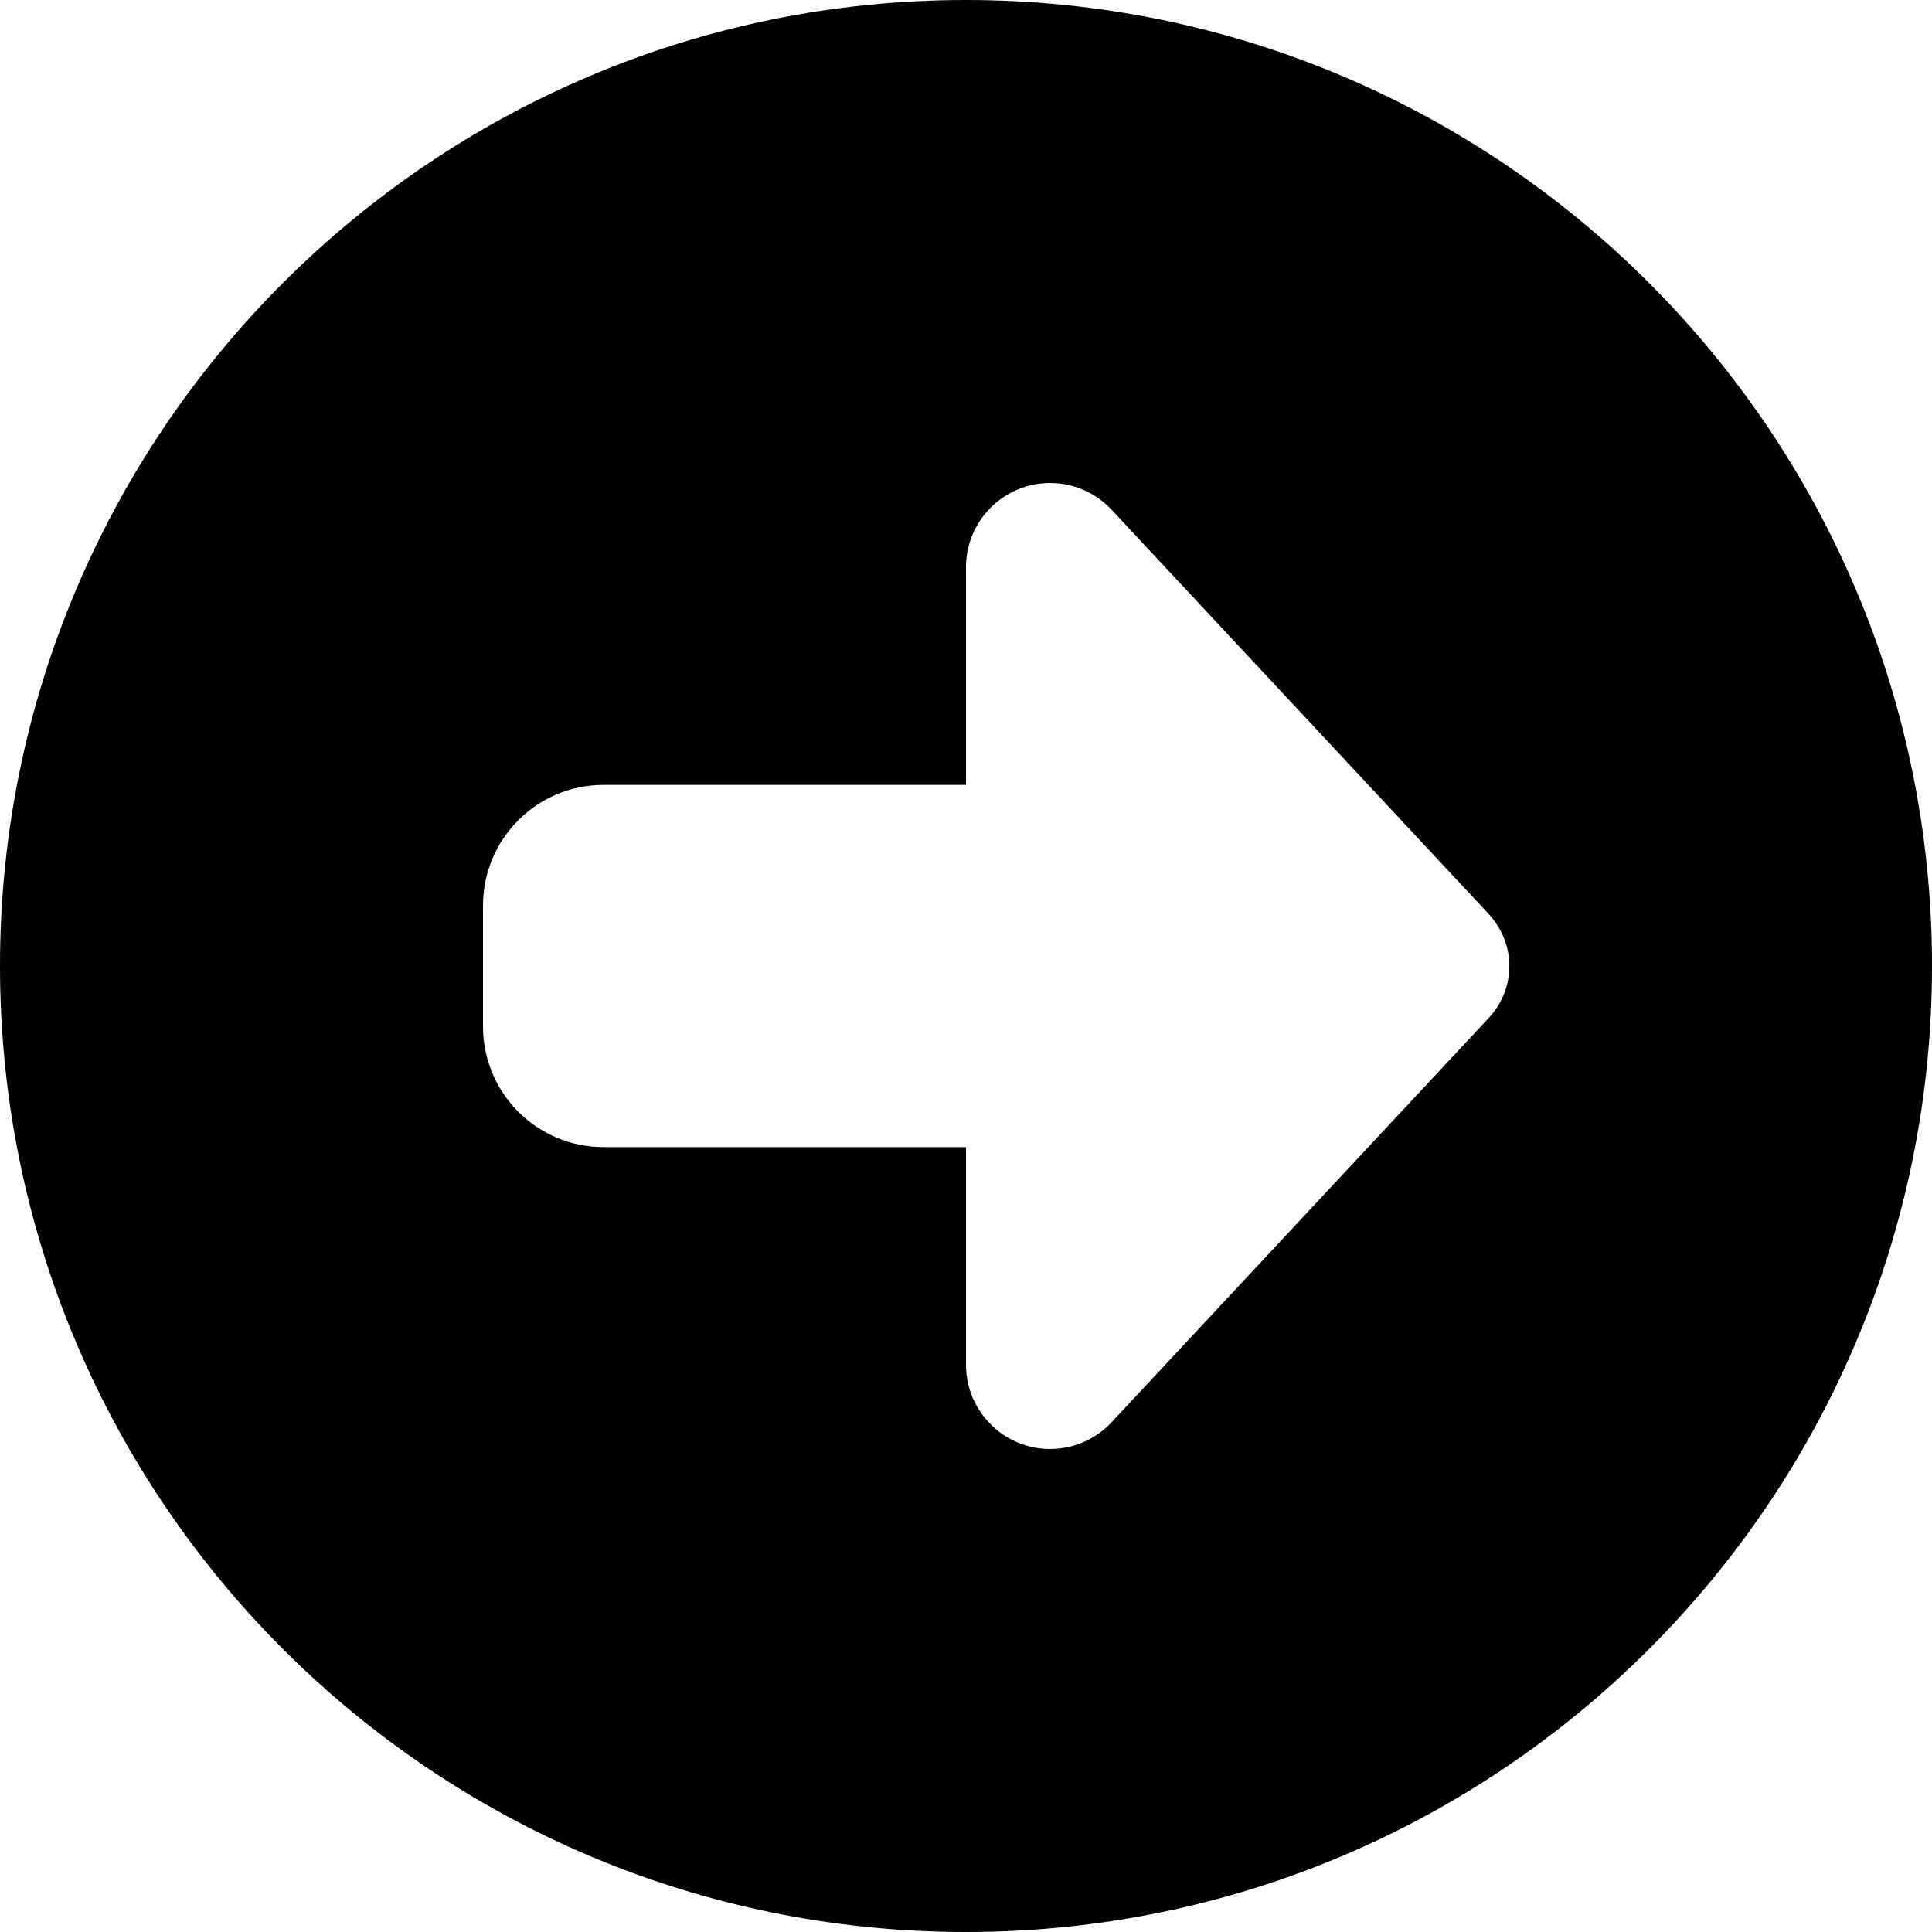
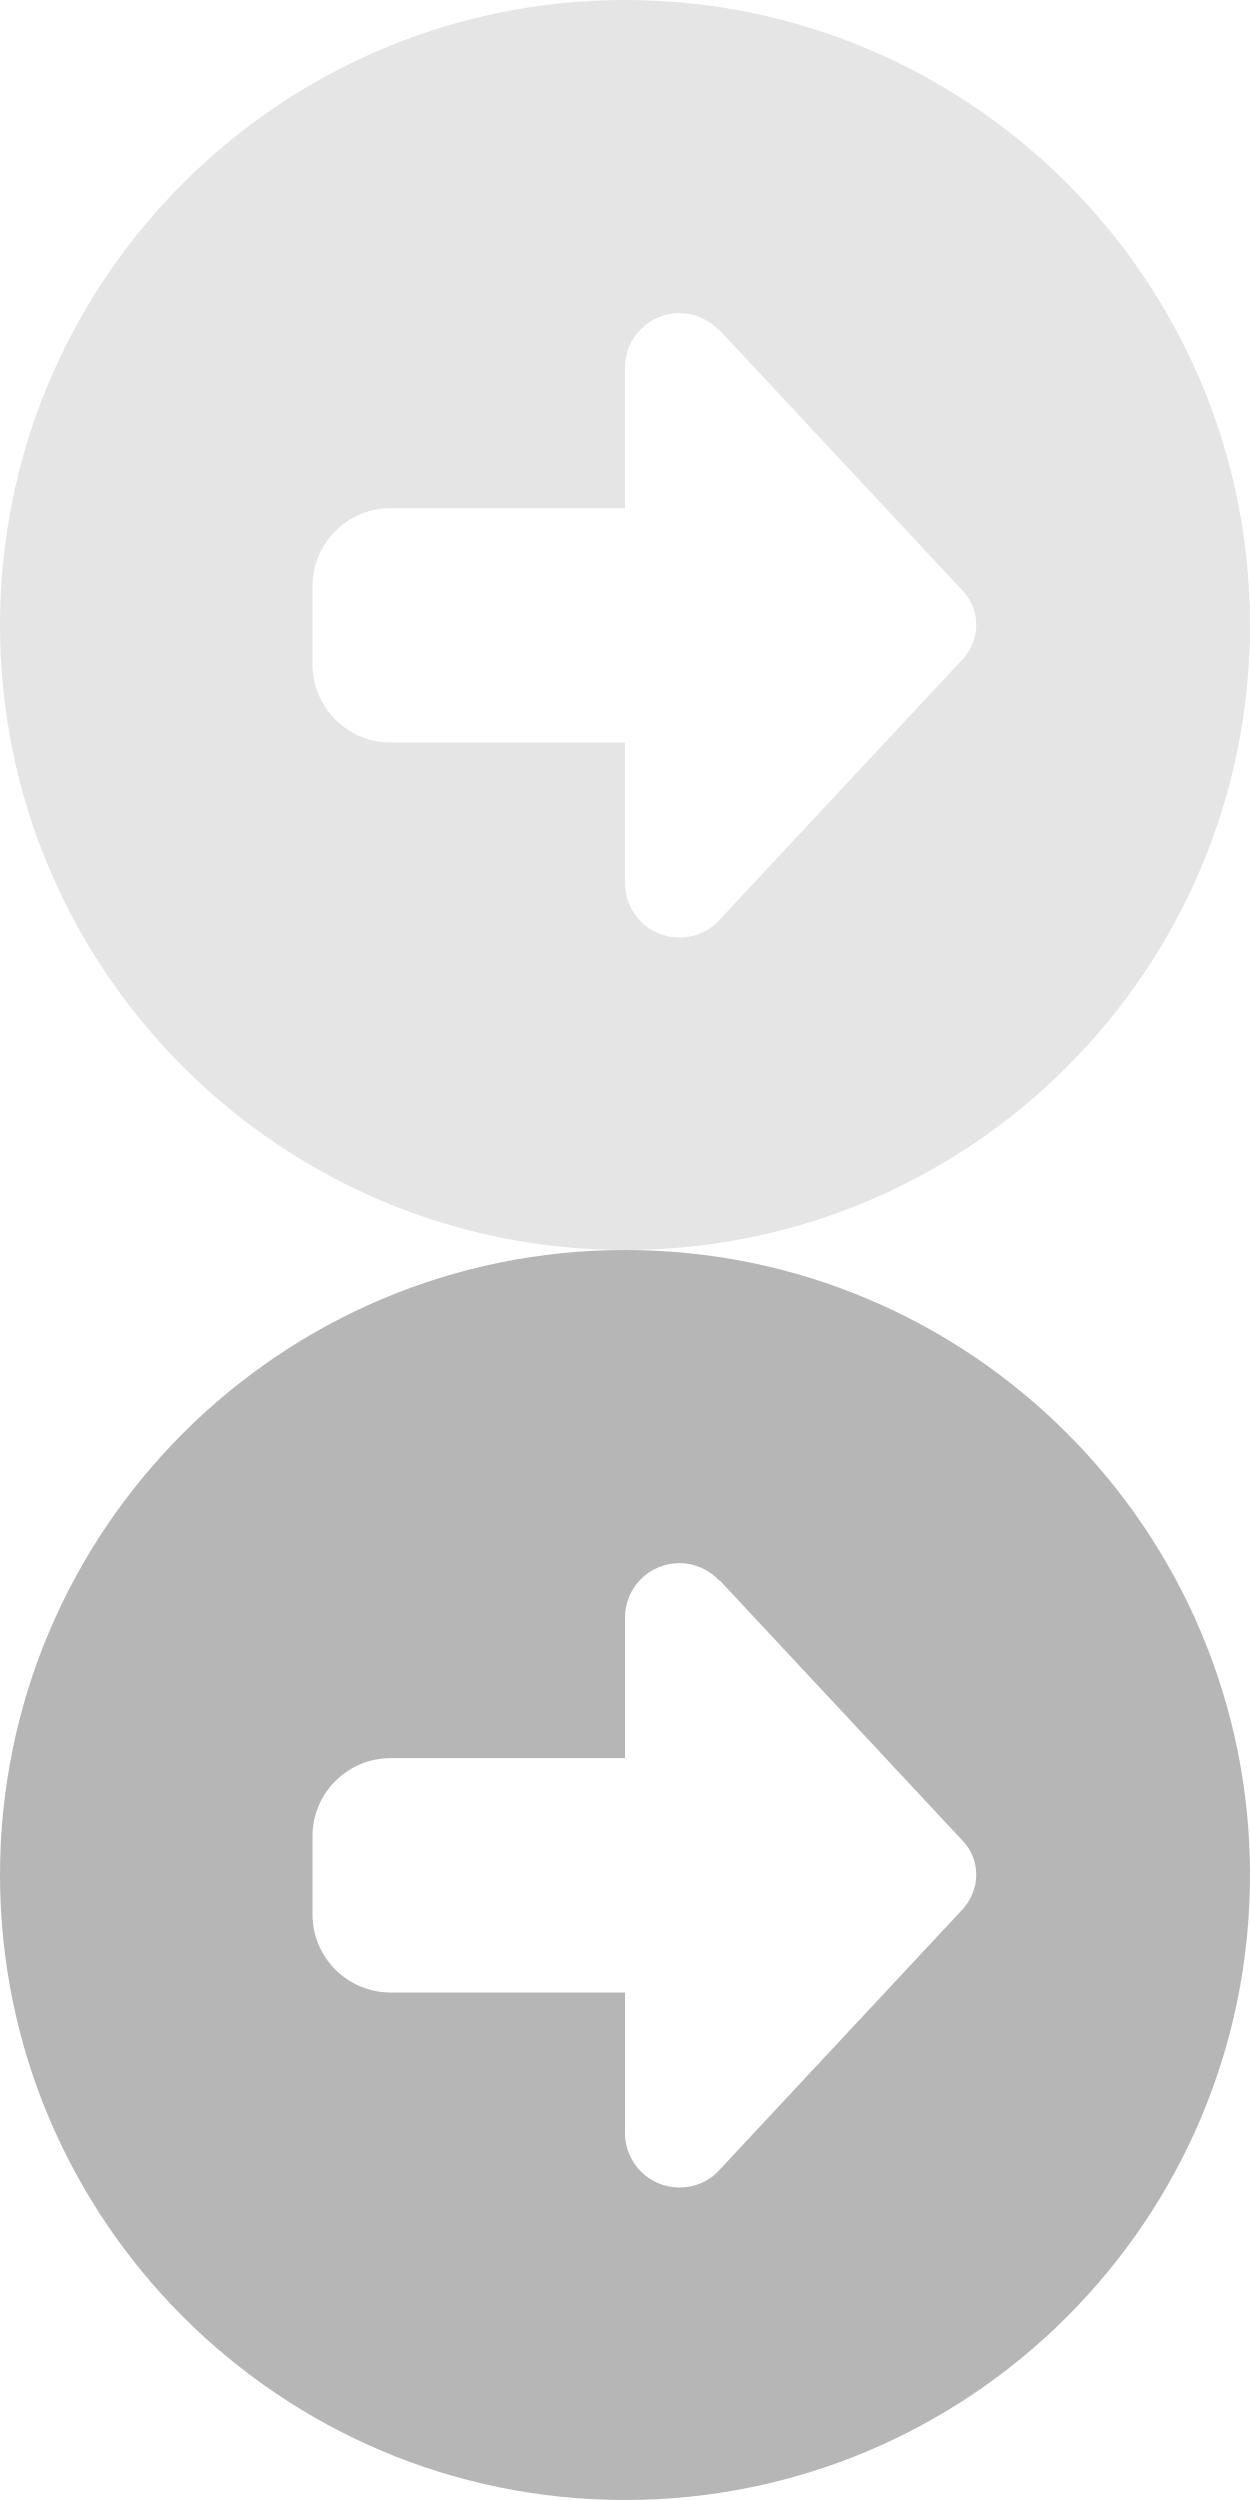
- <svg xmlns="http://www.w3.org/2000/svg" id="a" viewBox="0 0 512 512">
-   <path d="m0,256c0,141.38,114.62,256,256,256s256-114.62,256-256S397.38,0,256,0,0,114.62,0,256Zm294.6-120.9l99.9,107.1c3.5,3.8,5.5,8.7,5.5,13.8s-2,10.1-5.5,13.8l-99.9,107.1c-4.2,4.5-10.1,7.1-16.3,7.1-12.3,0-22.3-10-22.3-22.3v-57.7h-96c-17.7,0-32-14.3-32-32v-32c0-17.7,14.3-32,32-32h96v-57.7c0-12.3,10-22.3,22.3-22.3,6.2,0,12.1,2.6,16.3,7.1h0Z" />
+ <svg xmlns="http://www.w3.org/2000/svg" id="a" viewBox="0 0 20 40">
+   <defs>
+     <style>.b{fill:#e5e5e5;}.c{fill:#b6b6b6;}</style>
+   </defs>
+   <path class="b" d="m0,10c0,5.52,4.48,10,10,10s10-4.48,10-10S15.52,0,10,0,0,4.48,0,10Zm11.51-4.72l3.9,4.18c.14.15.21.34.21.54s-.08.39-.21.54l-3.9,4.18c-.16.18-.39.28-.64.28-.48,0-.87-.39-.87-.87v-2.25h-3.75c-.69,0-1.25-.56-1.25-1.25v-1.25c0-.69.56-1.25,1.25-1.25h3.75v-2.25c0-.48.39-.87.87-.87.24,0,.47.1.64.28h0Z" />
+   <path class="c" d="m0,30c0,5.52,4.48,10,10,10s10-4.48,10-10-4.48-10-10-10S0,24.48,0,30Zm11.51-4.72l3.9,4.18c.14.15.21.34.21.54s-.08.39-.21.54l-3.9,4.18c-.16.18-.39.28-.64.28-.48,0-.87-.39-.87-.87v-2.25h-3.75c-.69,0-1.25-.56-1.25-1.25v-1.25c0-.69.56-1.25,1.25-1.25h3.75v-2.25c0-.48.39-.87.87-.87.24,0,.47.1.64.28h0Z" />
</svg>
